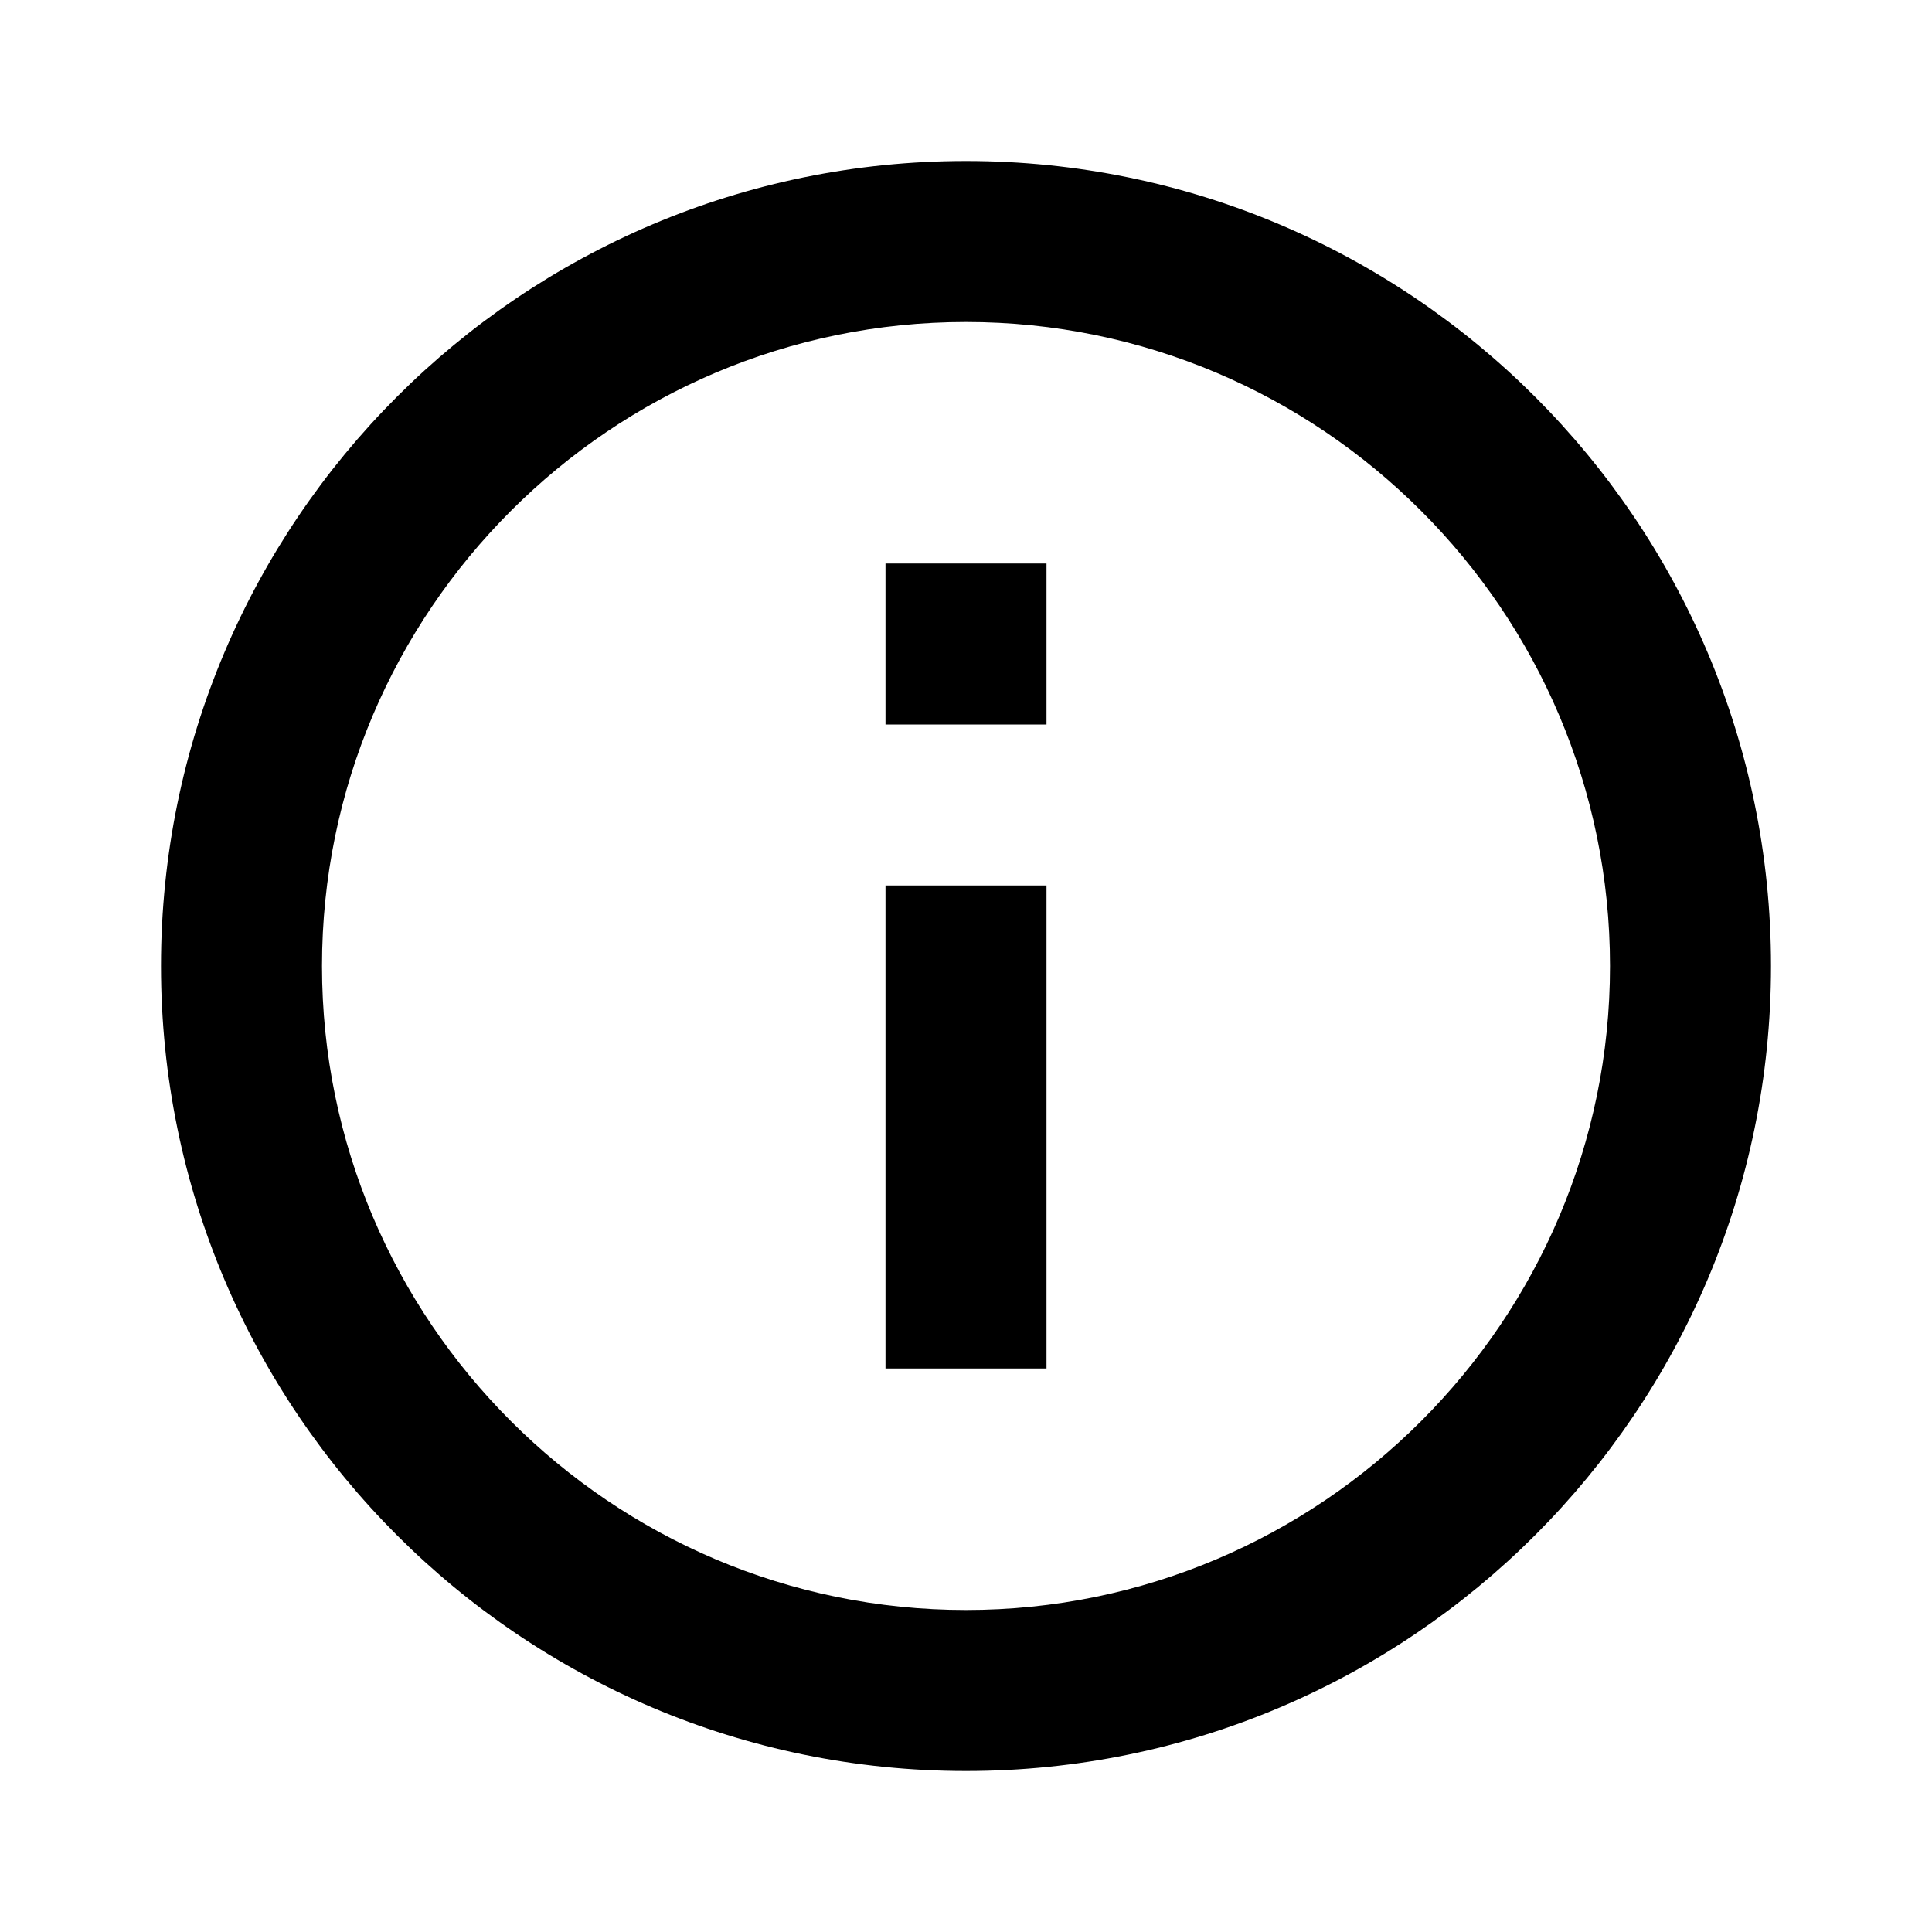
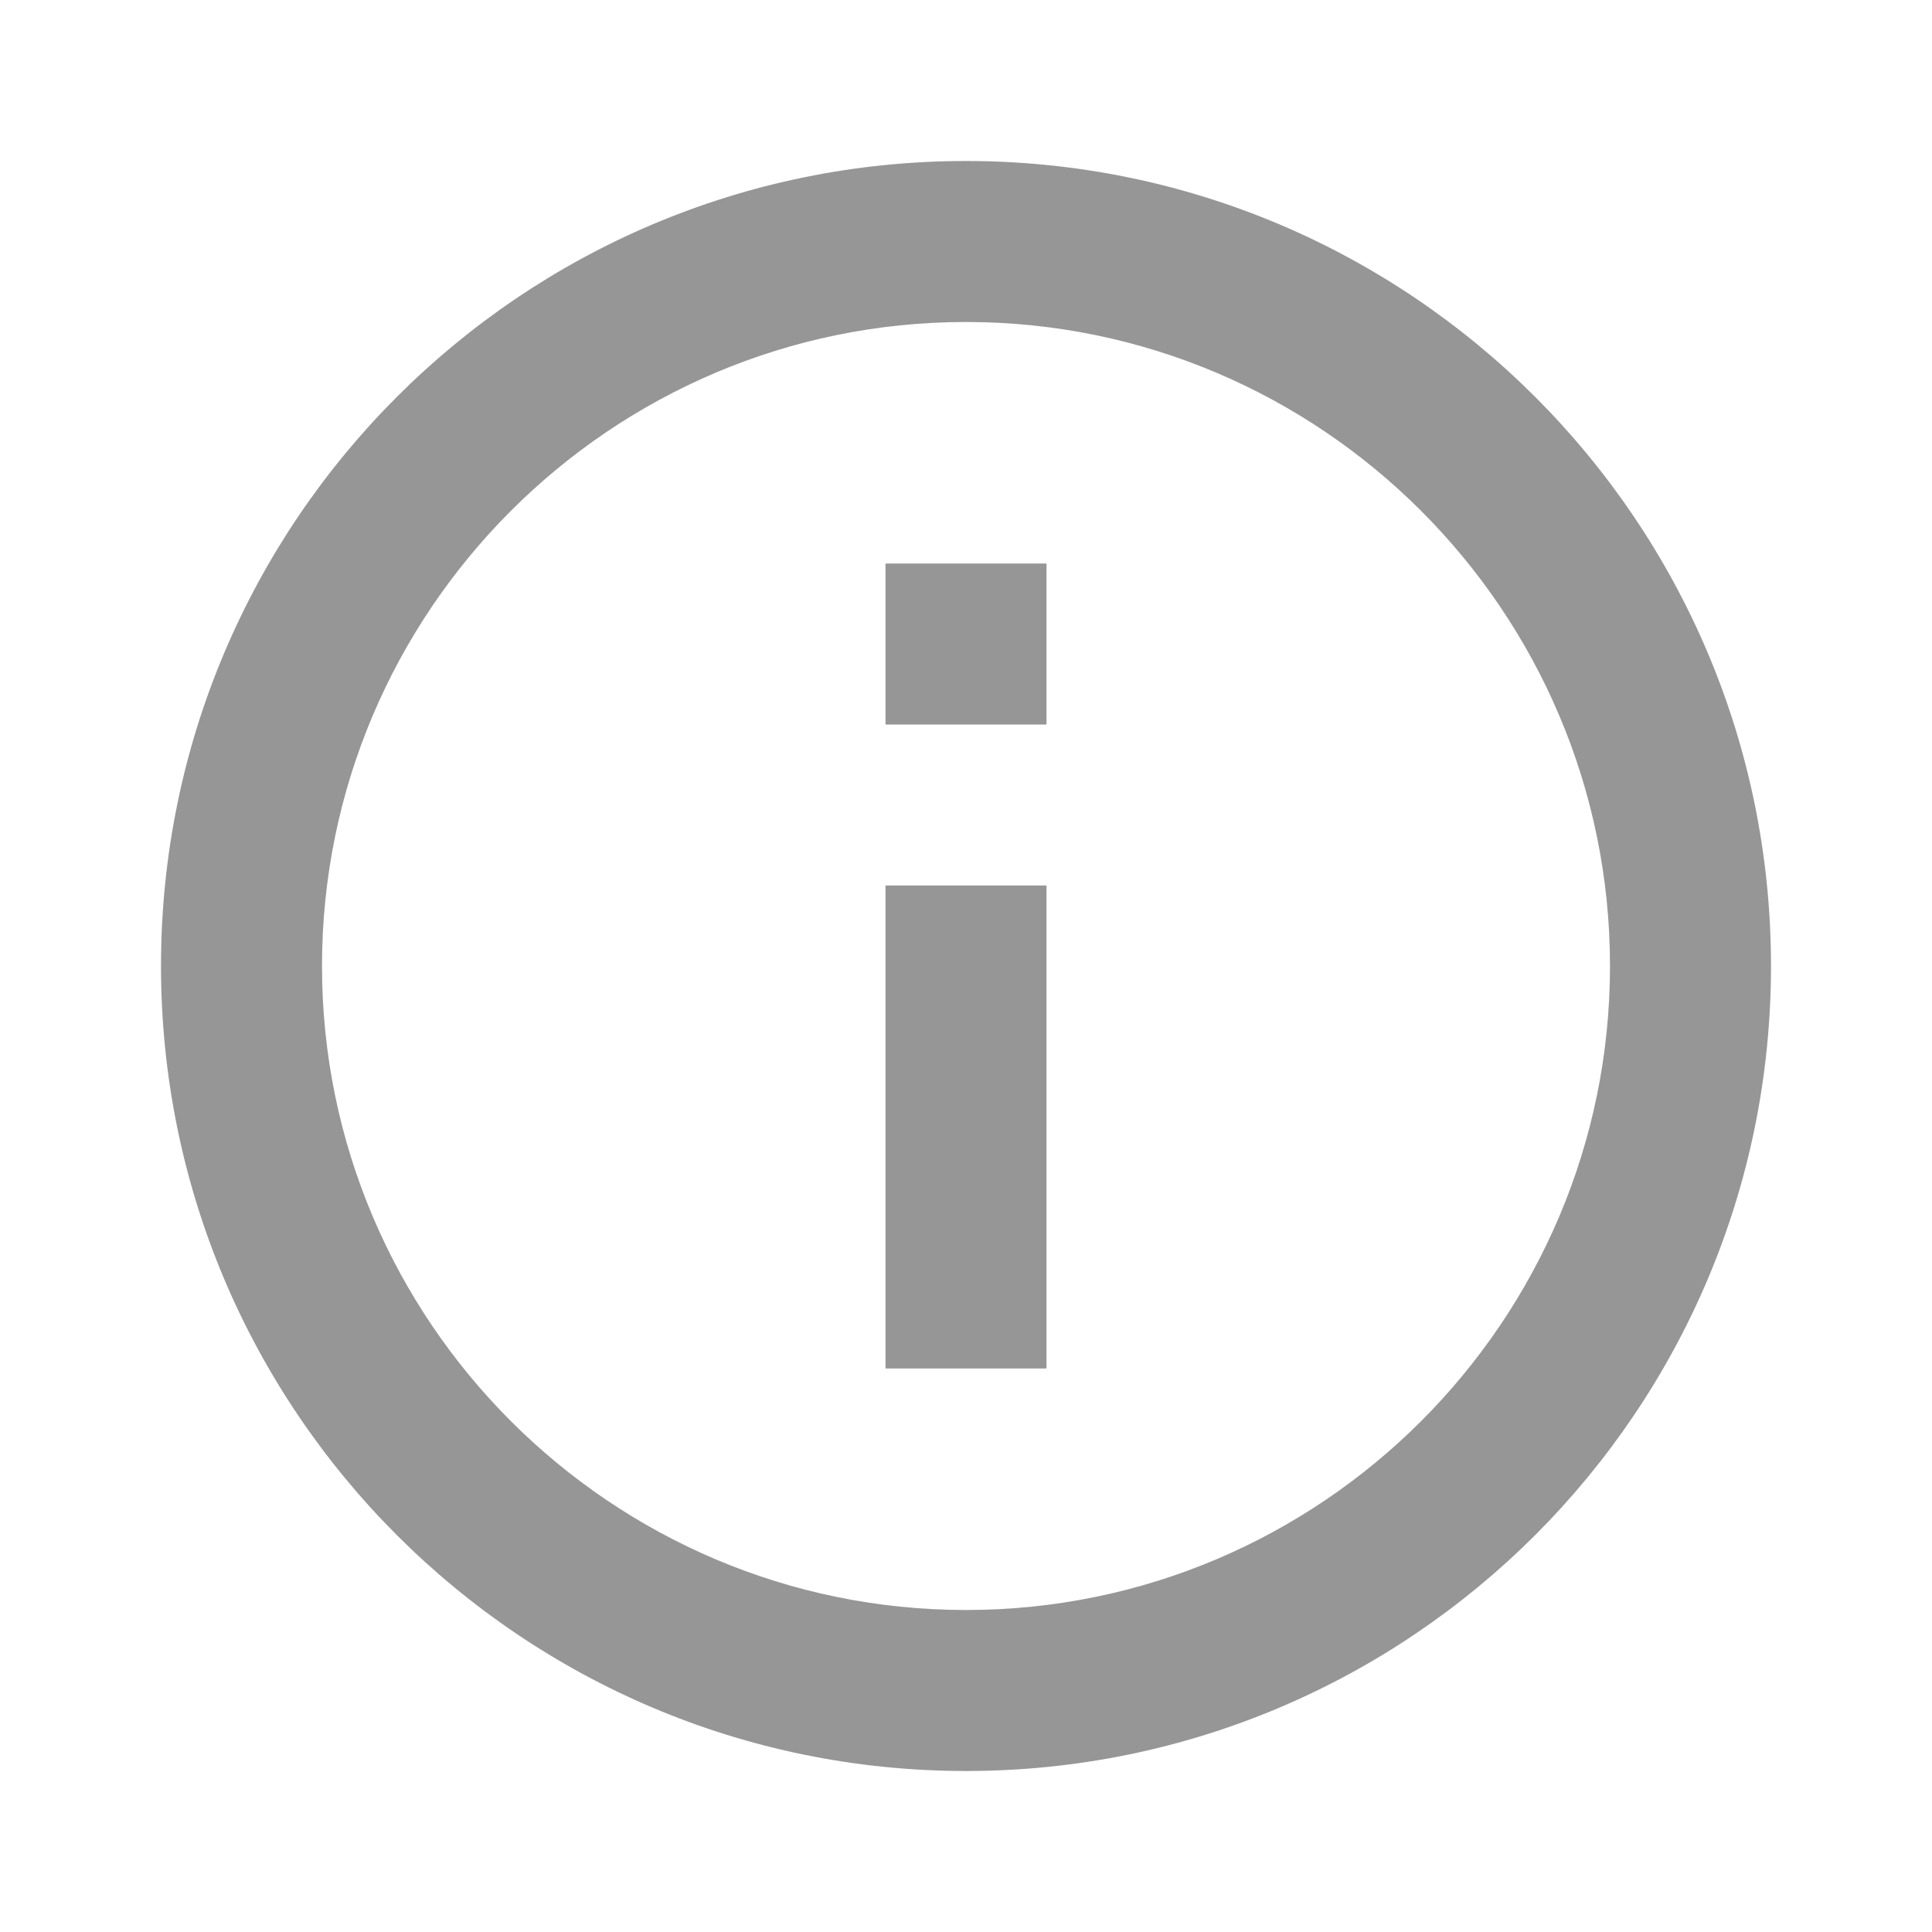
<svg xmlns="http://www.w3.org/2000/svg" fill="none" height="24" viewBox="0 0 24 24" width="24">
-   <path d="m11 7h2v2h-2zm0 4h2v6h-2zm1-9c-5.52 0-10 4.48-10 10s4.48 10 10 10 10-4.48 10-10-4.48-10-10-10zm0 18c-4.41 0-8-3.59-8-8s3.59-8 8-8 8 3.59 8 8-3.59 8-8 8z" fill="#000" />
+   <path d="m11 7h2v2h-2zm0 4h2v6h-2zm1-9c-5.52 0-10 4.48-10 10s4.48 10 10 10 10-4.48 10-10-4.48-10-10-10zm0 18c-4.41 0-8-3.59-8-8s3.59-8 8-8 8 3.59 8 8-3.59 8-8 8z" fill="#969696" />
</svg>
